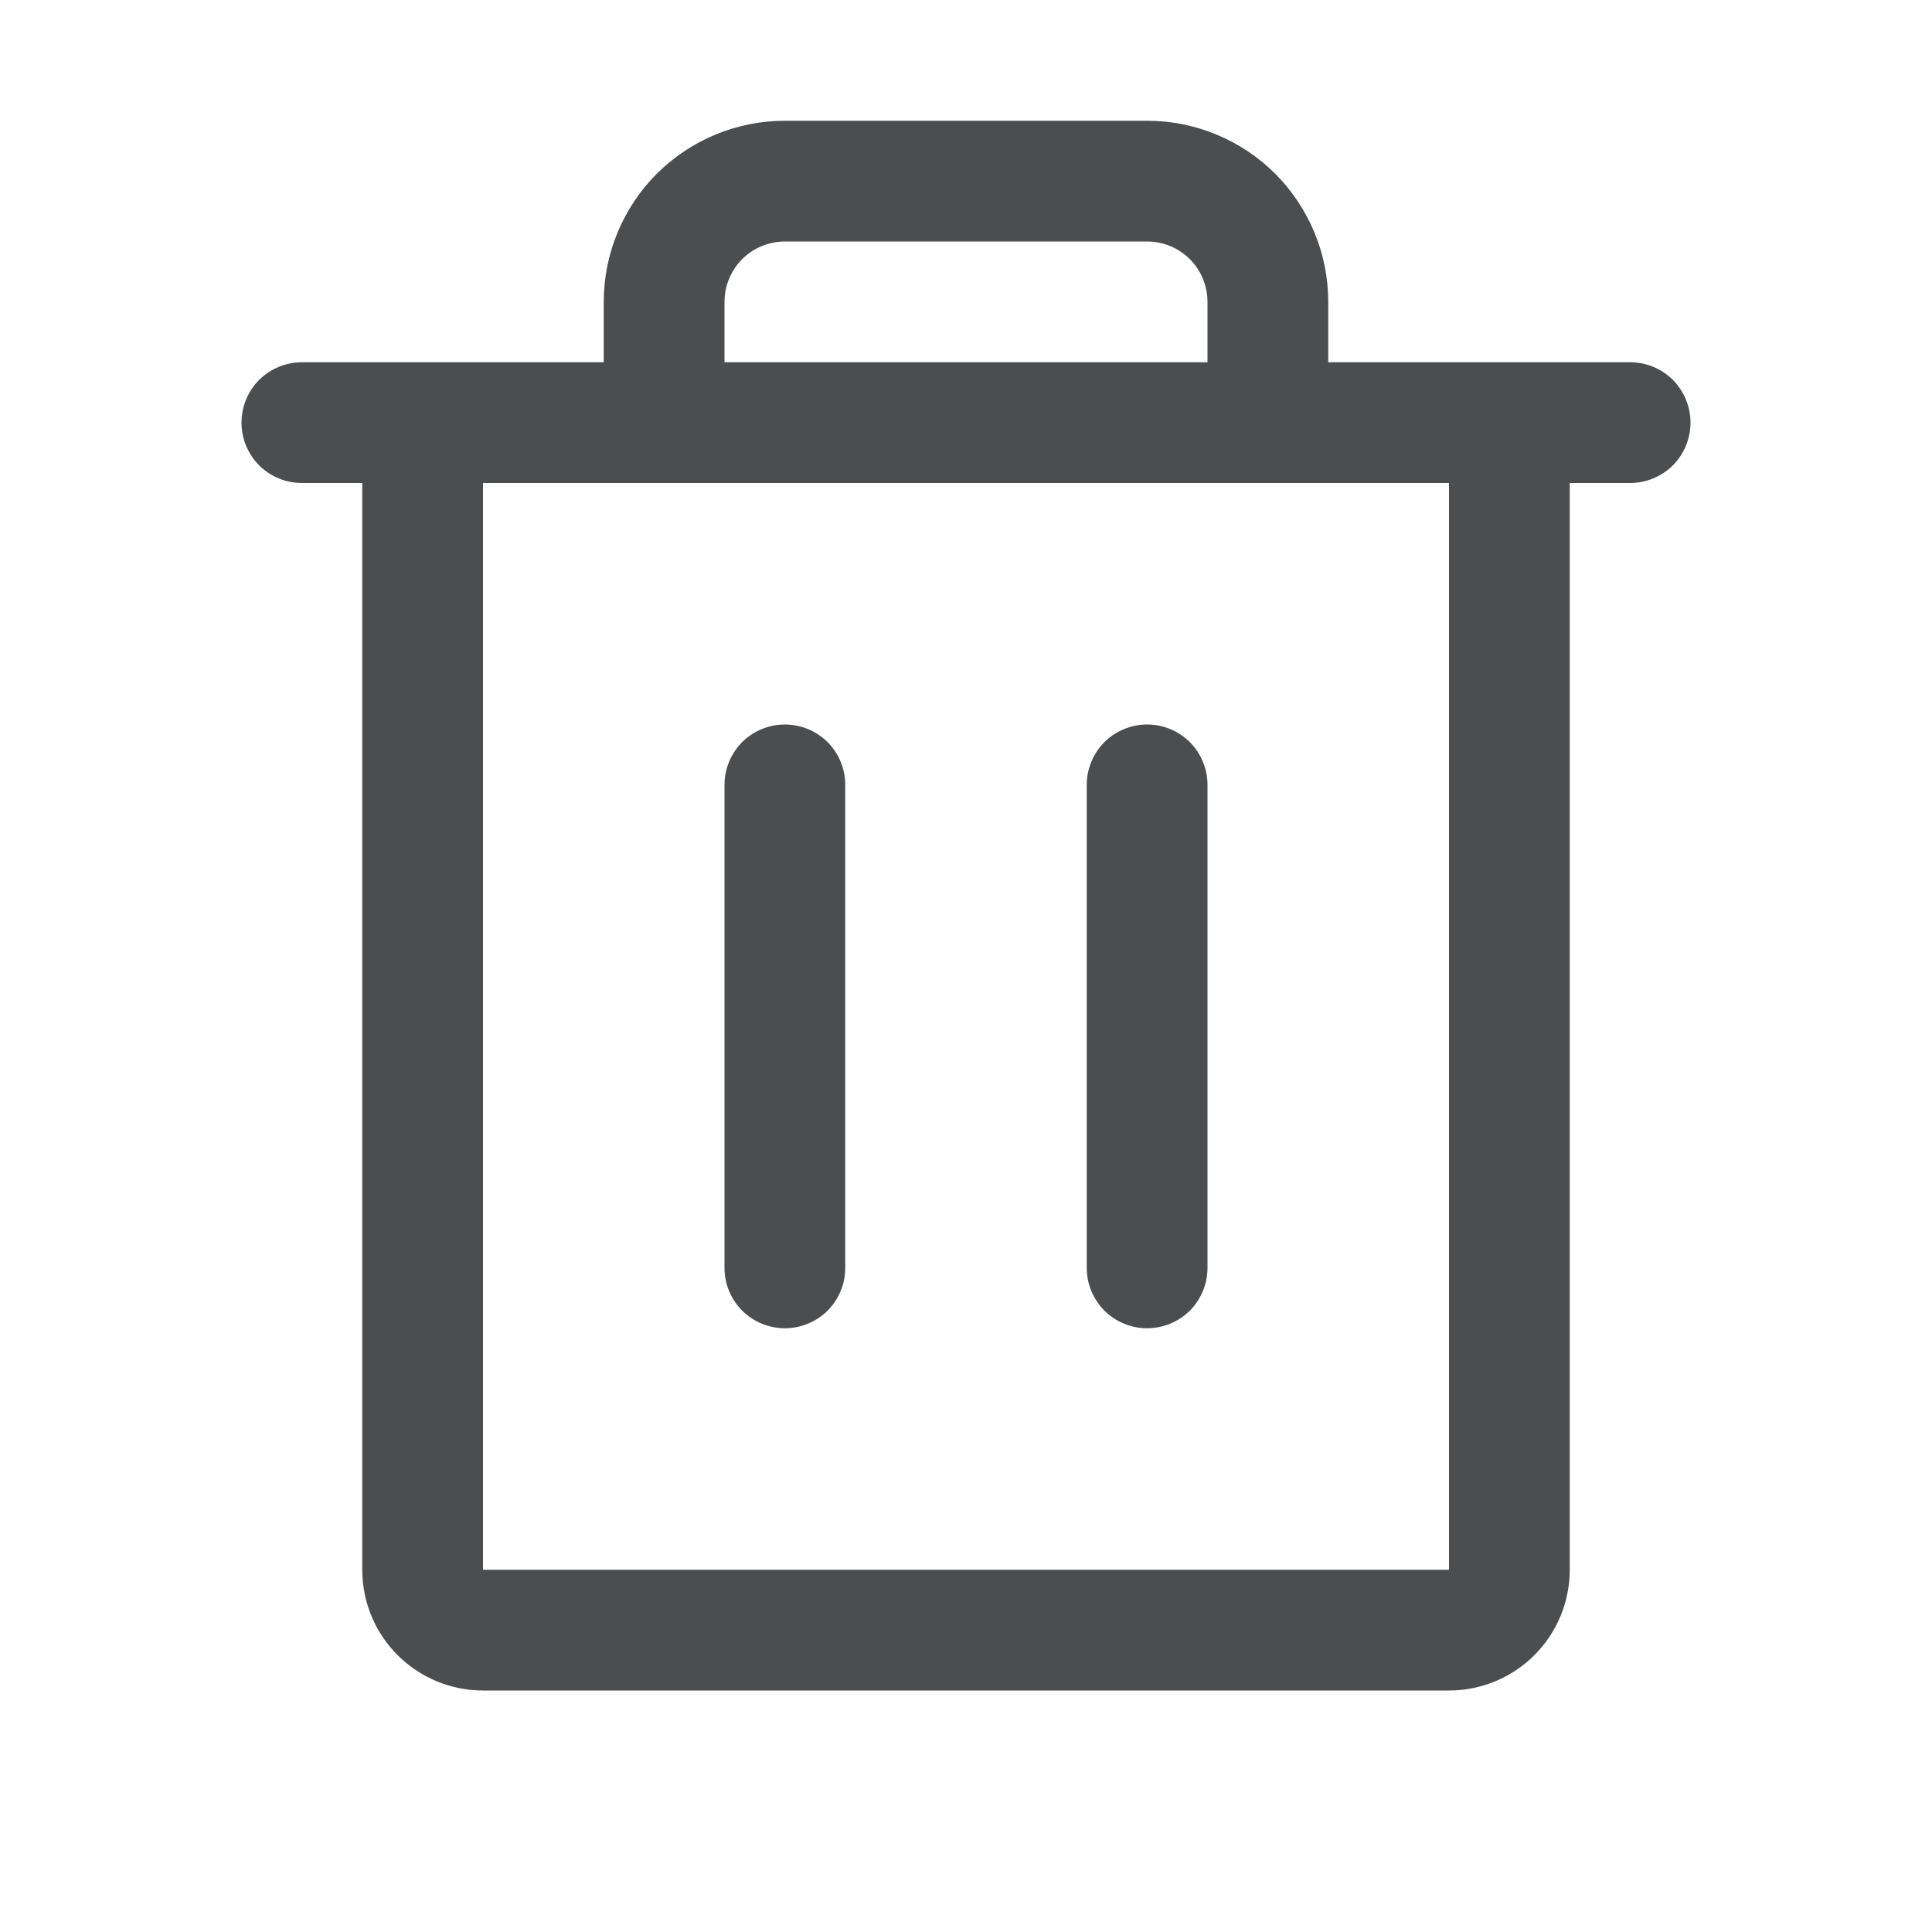
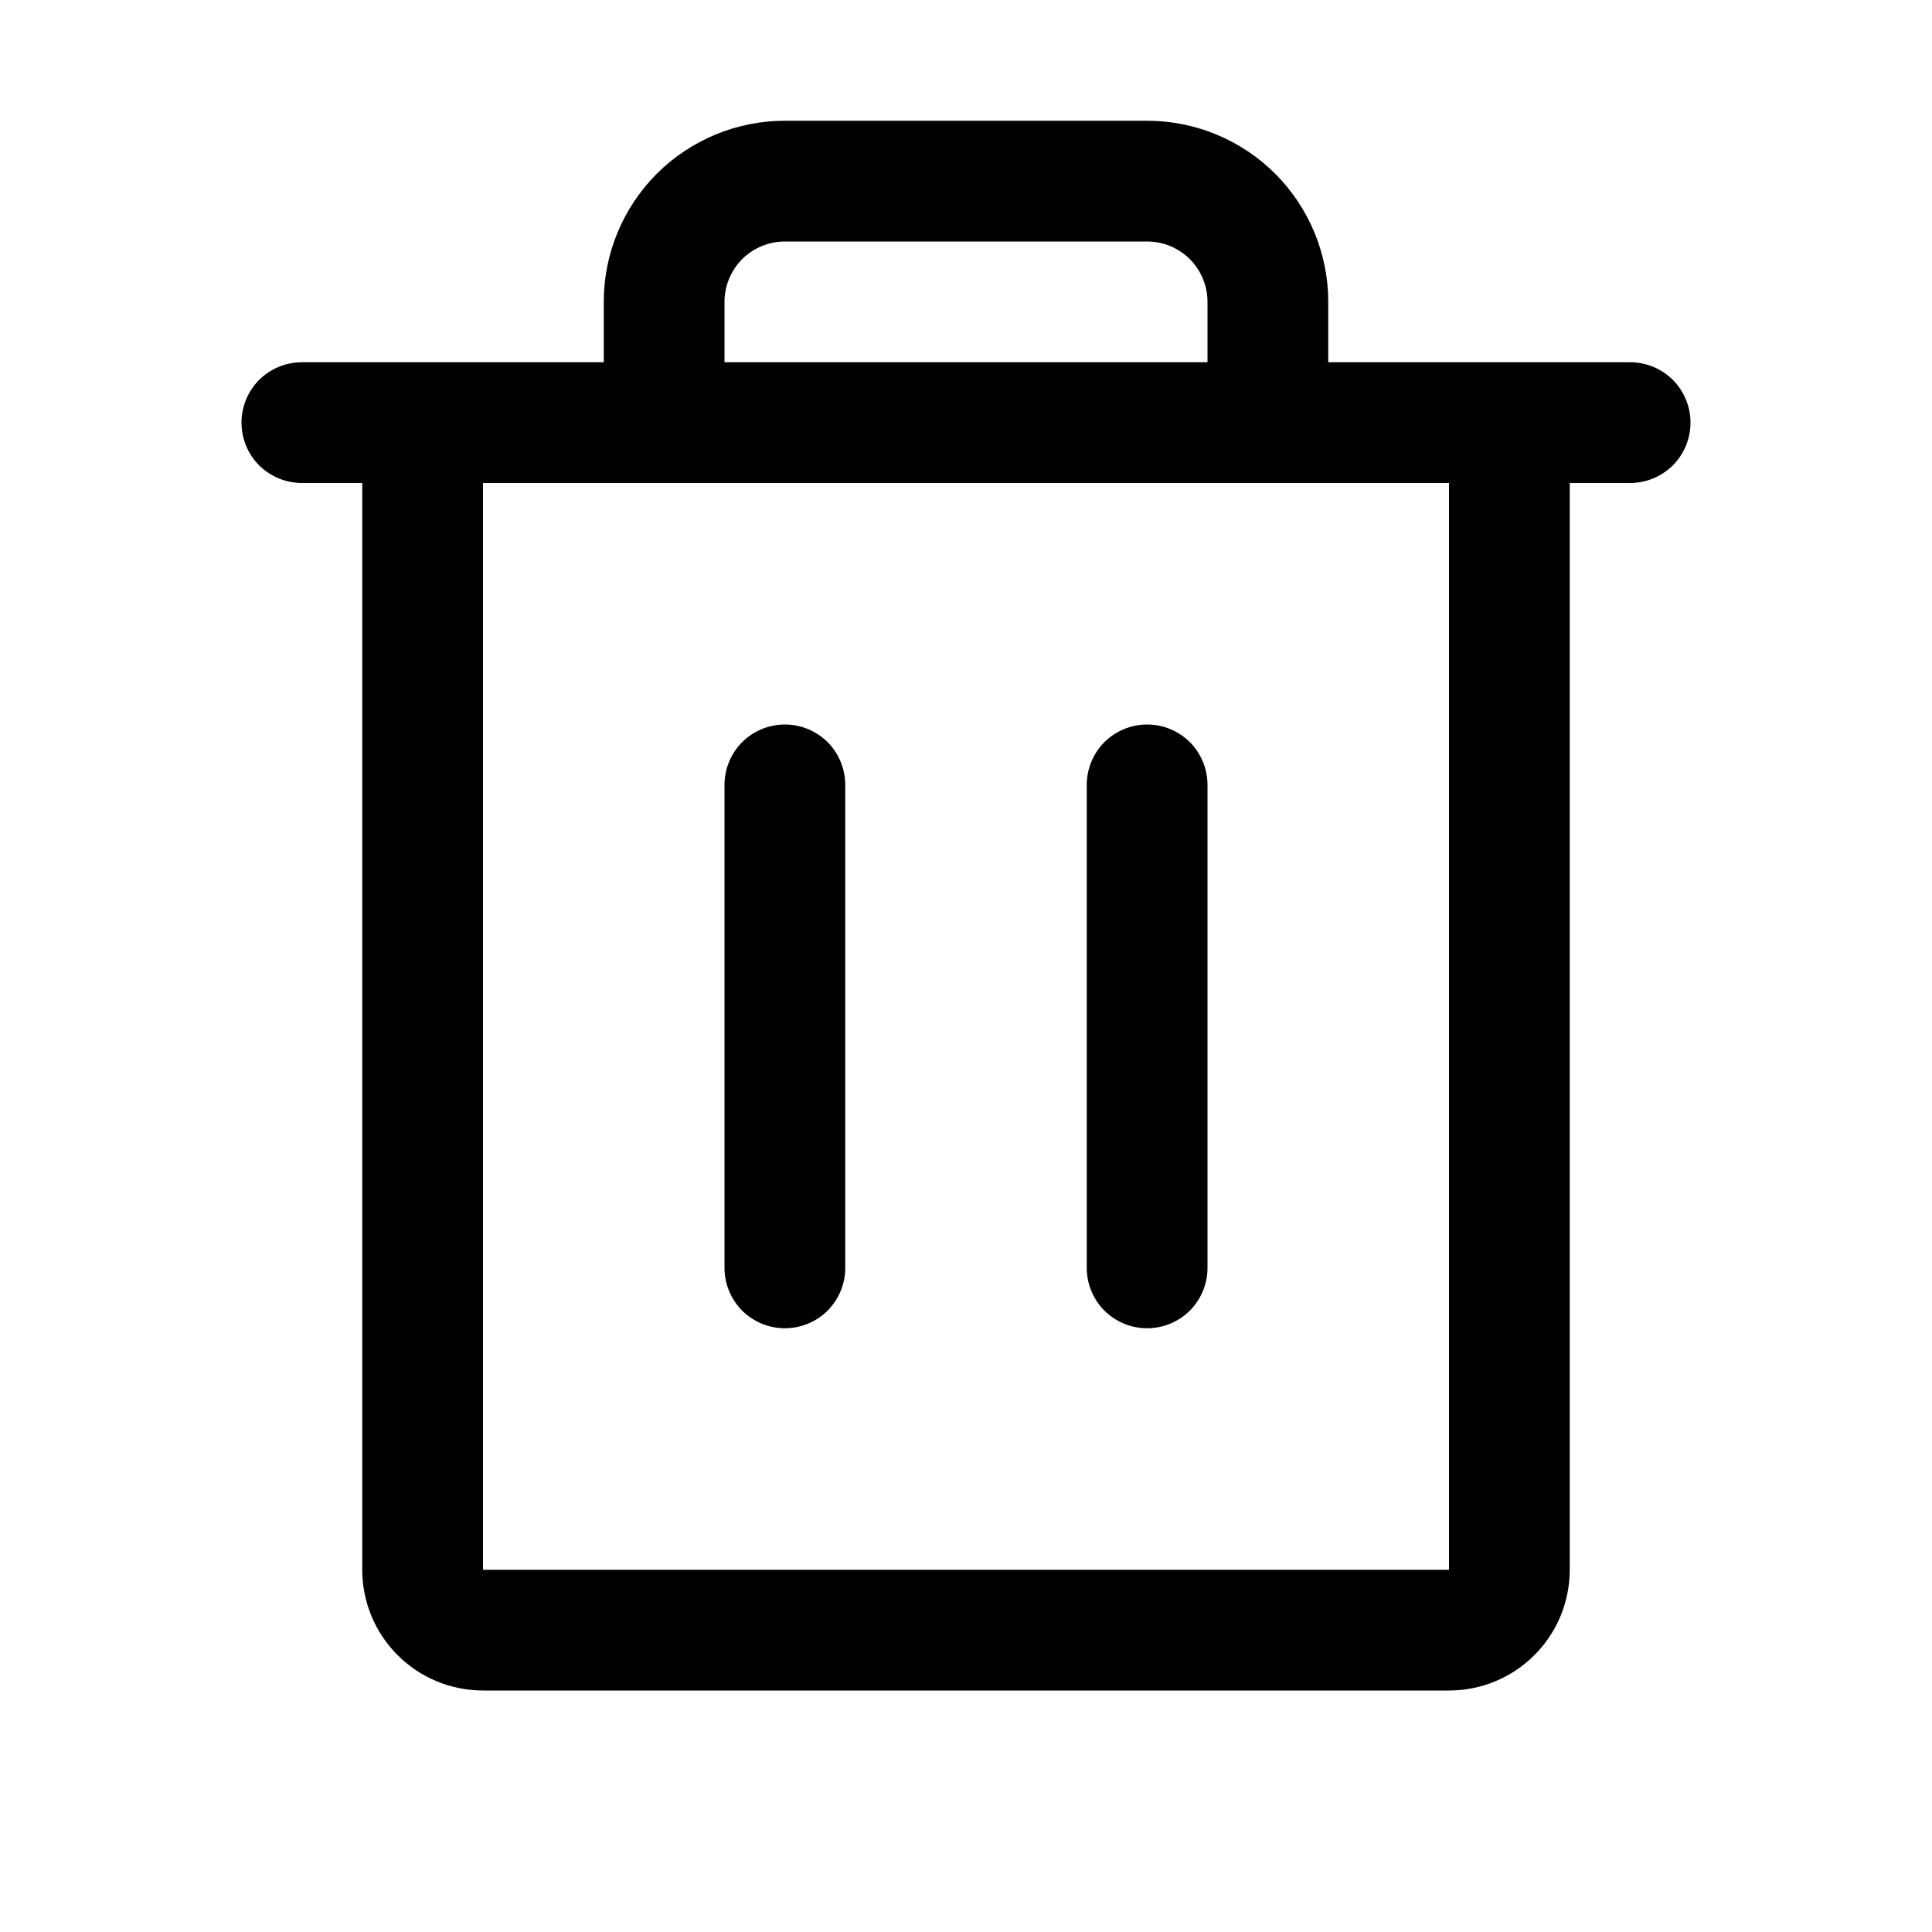
<svg xmlns="http://www.w3.org/2000/svg" width="16" height="16" viewBox="0 0 16 16" fill="none">
-   <path d="M13.5 3H11V2.5C11 2.102 10.842 1.721 10.561 1.439C10.279 1.158 9.898 1 9.5 1H6.5C6.102 1 5.721 1.158 5.439 1.439C5.158 1.721 5 2.102 5 2.5V3H2.5C2.367 3 2.24 3.053 2.146 3.146C2.053 3.24 2 3.367 2 3.5C2 3.633 2.053 3.76 2.146 3.854C2.24 3.947 2.367 4 2.5 4H3V13C3 13.265 3.105 13.52 3.293 13.707C3.48 13.895 3.735 14 4 14H12C12.265 14 12.52 13.895 12.707 13.707C12.895 13.52 13 13.265 13 13V4H13.5C13.633 4 13.76 3.947 13.854 3.854C13.947 3.76 14 3.633 14 3.5C14 3.367 13.947 3.24 13.854 3.146C13.76 3.053 13.633 3 13.5 3ZM6 2.5C6 2.367 6.053 2.24 6.146 2.146C6.24 2.053 6.367 2 6.5 2H9.5C9.633 2 9.76 2.053 9.854 2.146C9.947 2.24 10 2.367 10 2.5V3H6V2.5ZM12 13H4V4H12V13ZM7 6.5V10.5C7 10.633 6.947 10.76 6.854 10.854C6.76 10.947 6.633 11 6.5 11C6.367 11 6.24 10.947 6.146 10.854C6.053 10.76 6 10.633 6 10.5V6.5C6 6.367 6.053 6.24 6.146 6.146C6.24 6.053 6.367 6 6.5 6C6.633 6 6.76 6.053 6.854 6.146C6.947 6.24 7 6.367 7 6.5ZM10 6.5V10.5C10 10.633 9.947 10.76 9.854 10.854C9.76 10.947 9.633 11 9.5 11C9.367 11 9.24 10.947 9.146 10.854C9.053 10.76 9 10.633 9 10.5V6.5C9 6.367 9.053 6.24 9.146 6.146C9.24 6.053 9.367 6 9.5 6C9.633 6 9.76 6.053 9.854 6.146C9.947 6.24 10 6.367 10 6.5Z" fill="#4B4D4F" />
+   <path d="M13.5 3H11V2.5C11 2.102 10.842 1.721 10.561 1.439C10.279 1.158 9.898 1 9.5 1H6.5C6.102 1 5.721 1.158 5.439 1.439C5.158 1.721 5 2.102 5 2.5V3H2.5C2.367 3 2.24 3.053 2.146 3.146C2.053 3.24 2 3.367 2 3.5C2 3.633 2.053 3.76 2.146 3.854C2.24 3.947 2.367 4 2.5 4H3V13C3 13.265 3.105 13.52 3.293 13.707C3.48 13.895 3.735 14 4 14H12C12.265 14 12.52 13.895 12.707 13.707C12.895 13.52 13 13.265 13 13V4H13.5C13.633 4 13.76 3.947 13.854 3.854C13.947 3.76 14 3.633 14 3.5C14 3.367 13.947 3.24 13.854 3.146C13.76 3.053 13.633 3 13.5 3ZM6 2.5C6 2.367 6.053 2.24 6.146 2.146C6.24 2.053 6.367 2 6.5 2H9.5C9.633 2 9.76 2.053 9.854 2.146C9.947 2.24 10 2.367 10 2.5V3H6V2.5ZM12 13H4V4H12V13ZM7 6.5V10.5C7 10.633 6.947 10.76 6.854 10.854C6.76 10.947 6.633 11 6.5 11C6.367 11 6.24 10.947 6.146 10.854C6.053 10.76 6 10.633 6 10.5V6.5C6 6.367 6.053 6.24 6.146 6.146C6.24 6.053 6.367 6 6.5 6C6.633 6 6.76 6.053 6.854 6.146C6.947 6.24 7 6.367 7 6.5ZM10 6.5V10.5C10 10.633 9.947 10.76 9.854 10.854C9.76 10.947 9.633 11 9.5 11C9.367 11 9.24 10.947 9.146 10.854C9.053 10.76 9 10.633 9 10.5V6.5C9 6.367 9.053 6.24 9.146 6.146C9.24 6.053 9.367 6 9.5 6C9.633 6 9.76 6.053 9.854 6.146C9.947 6.24 10 6.367 10 6.5Z" fill="currentColor" />
</svg>
